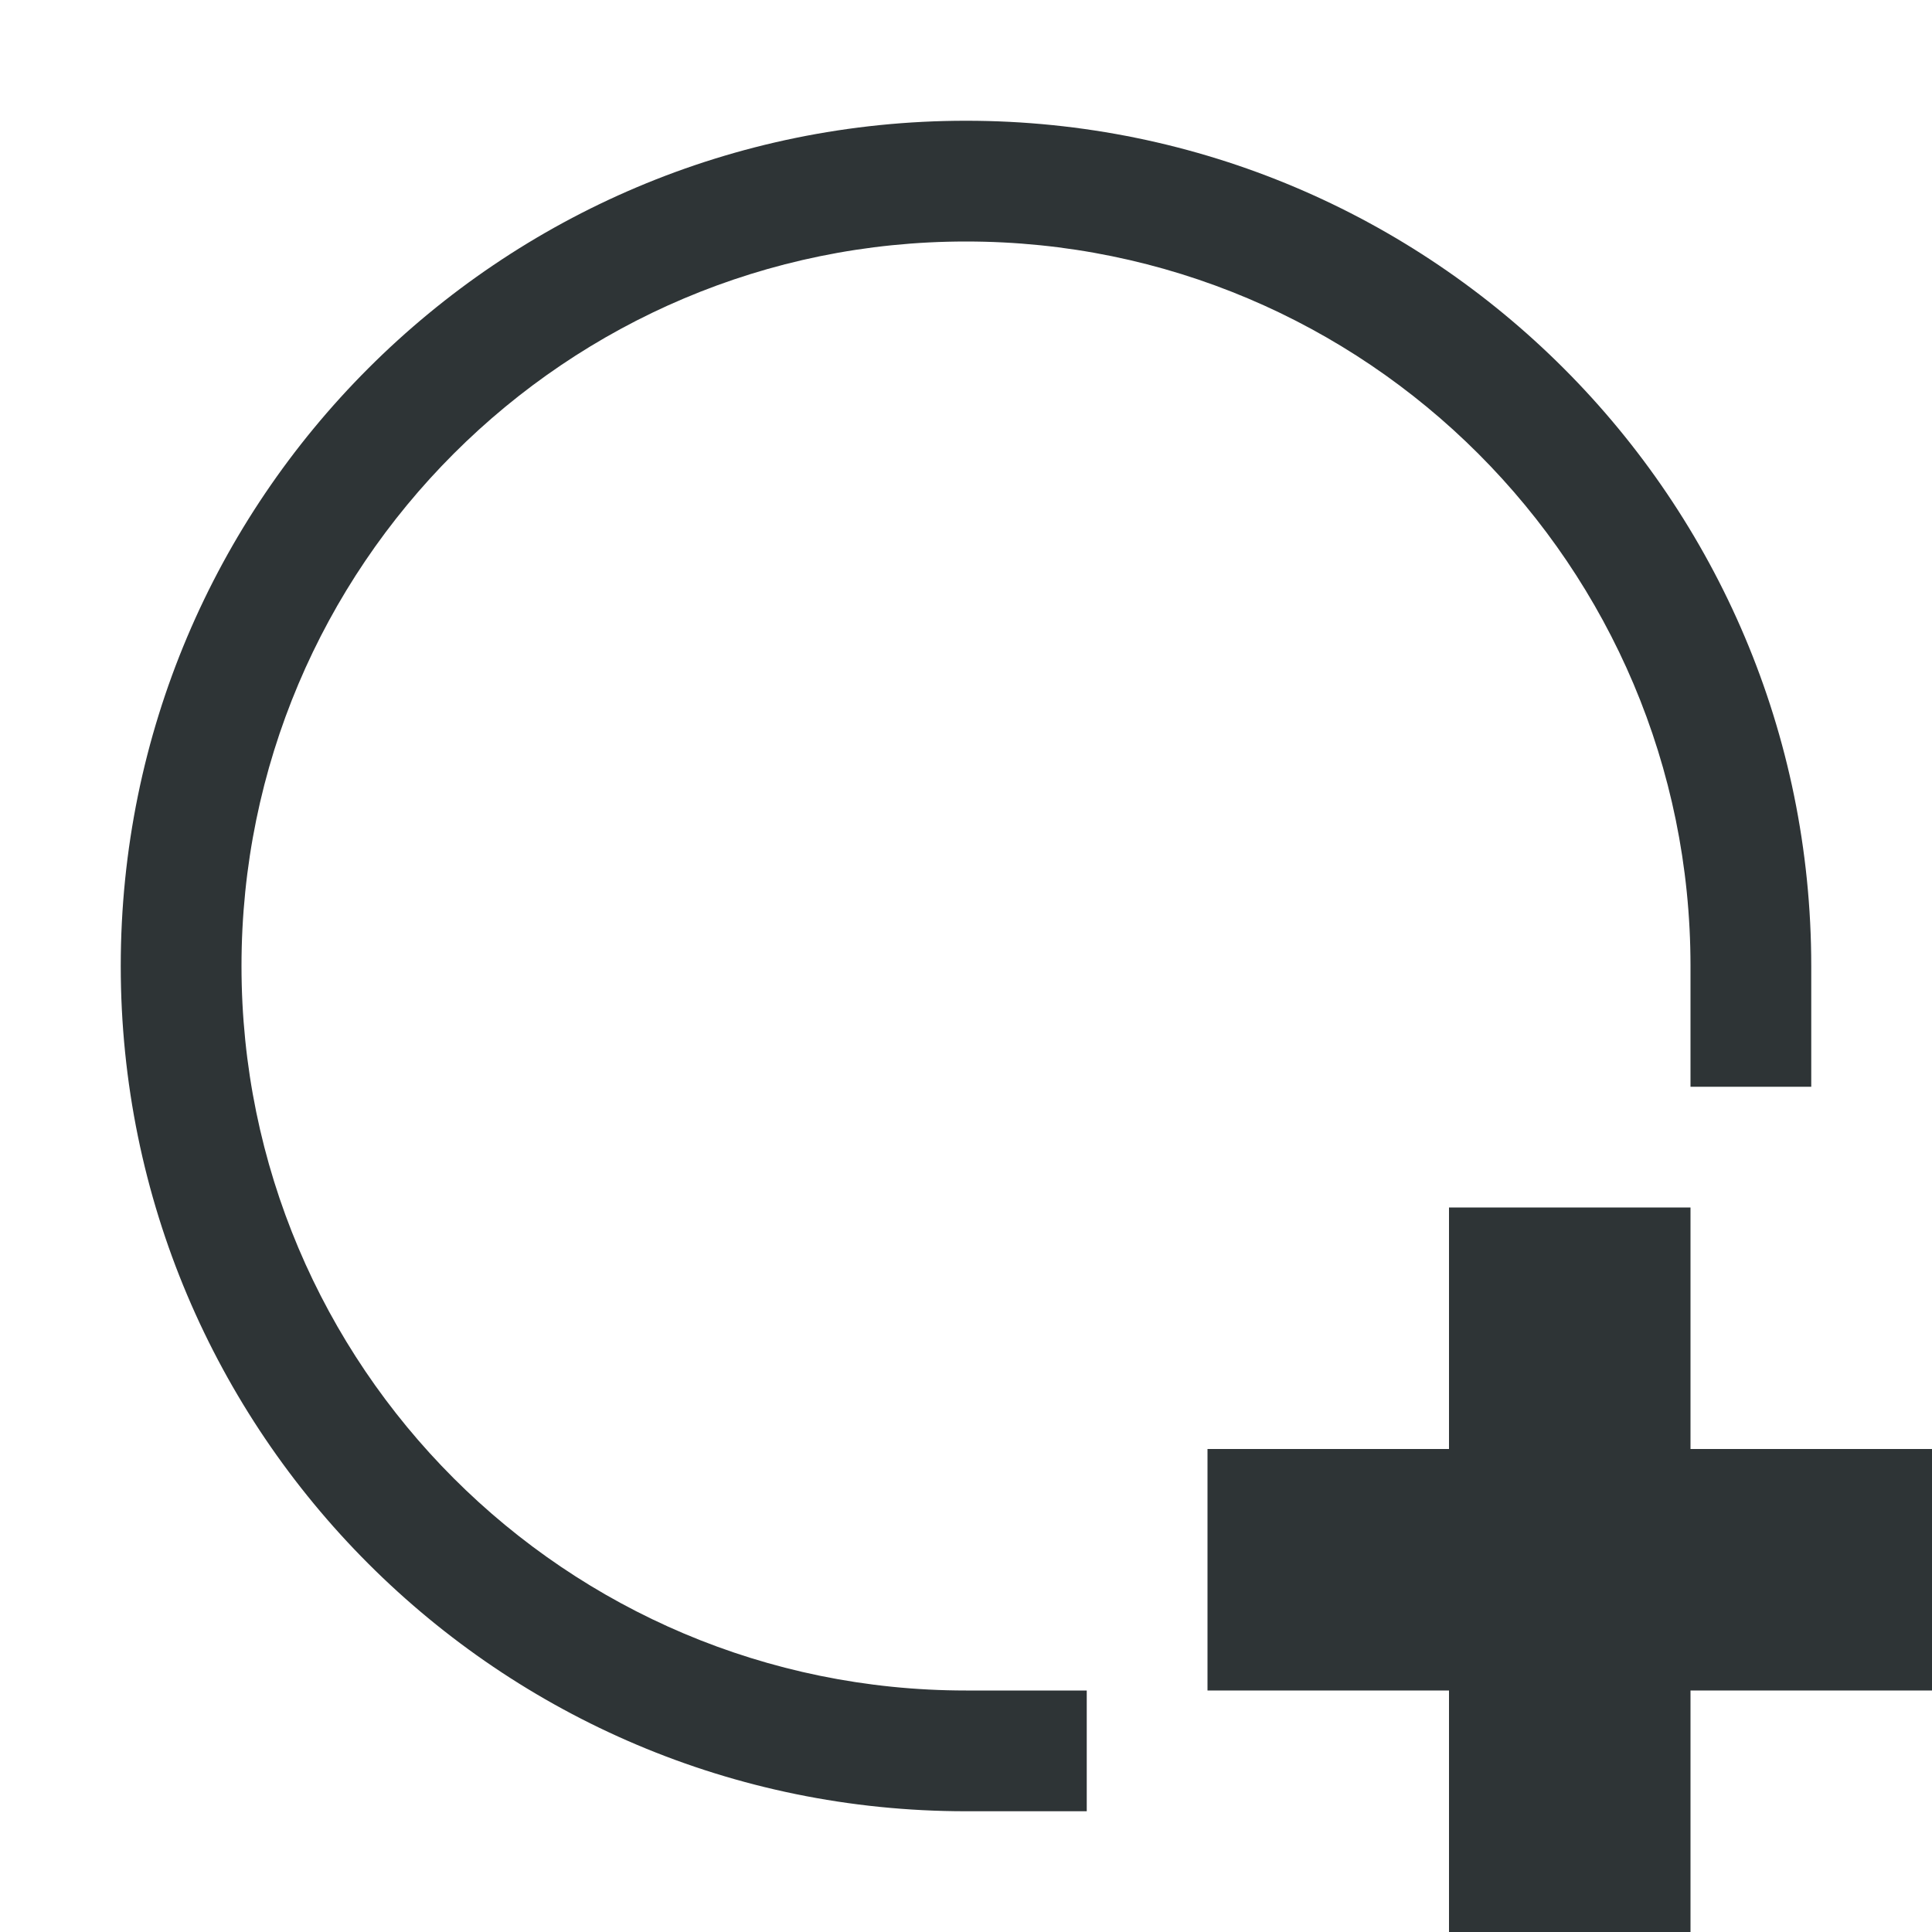
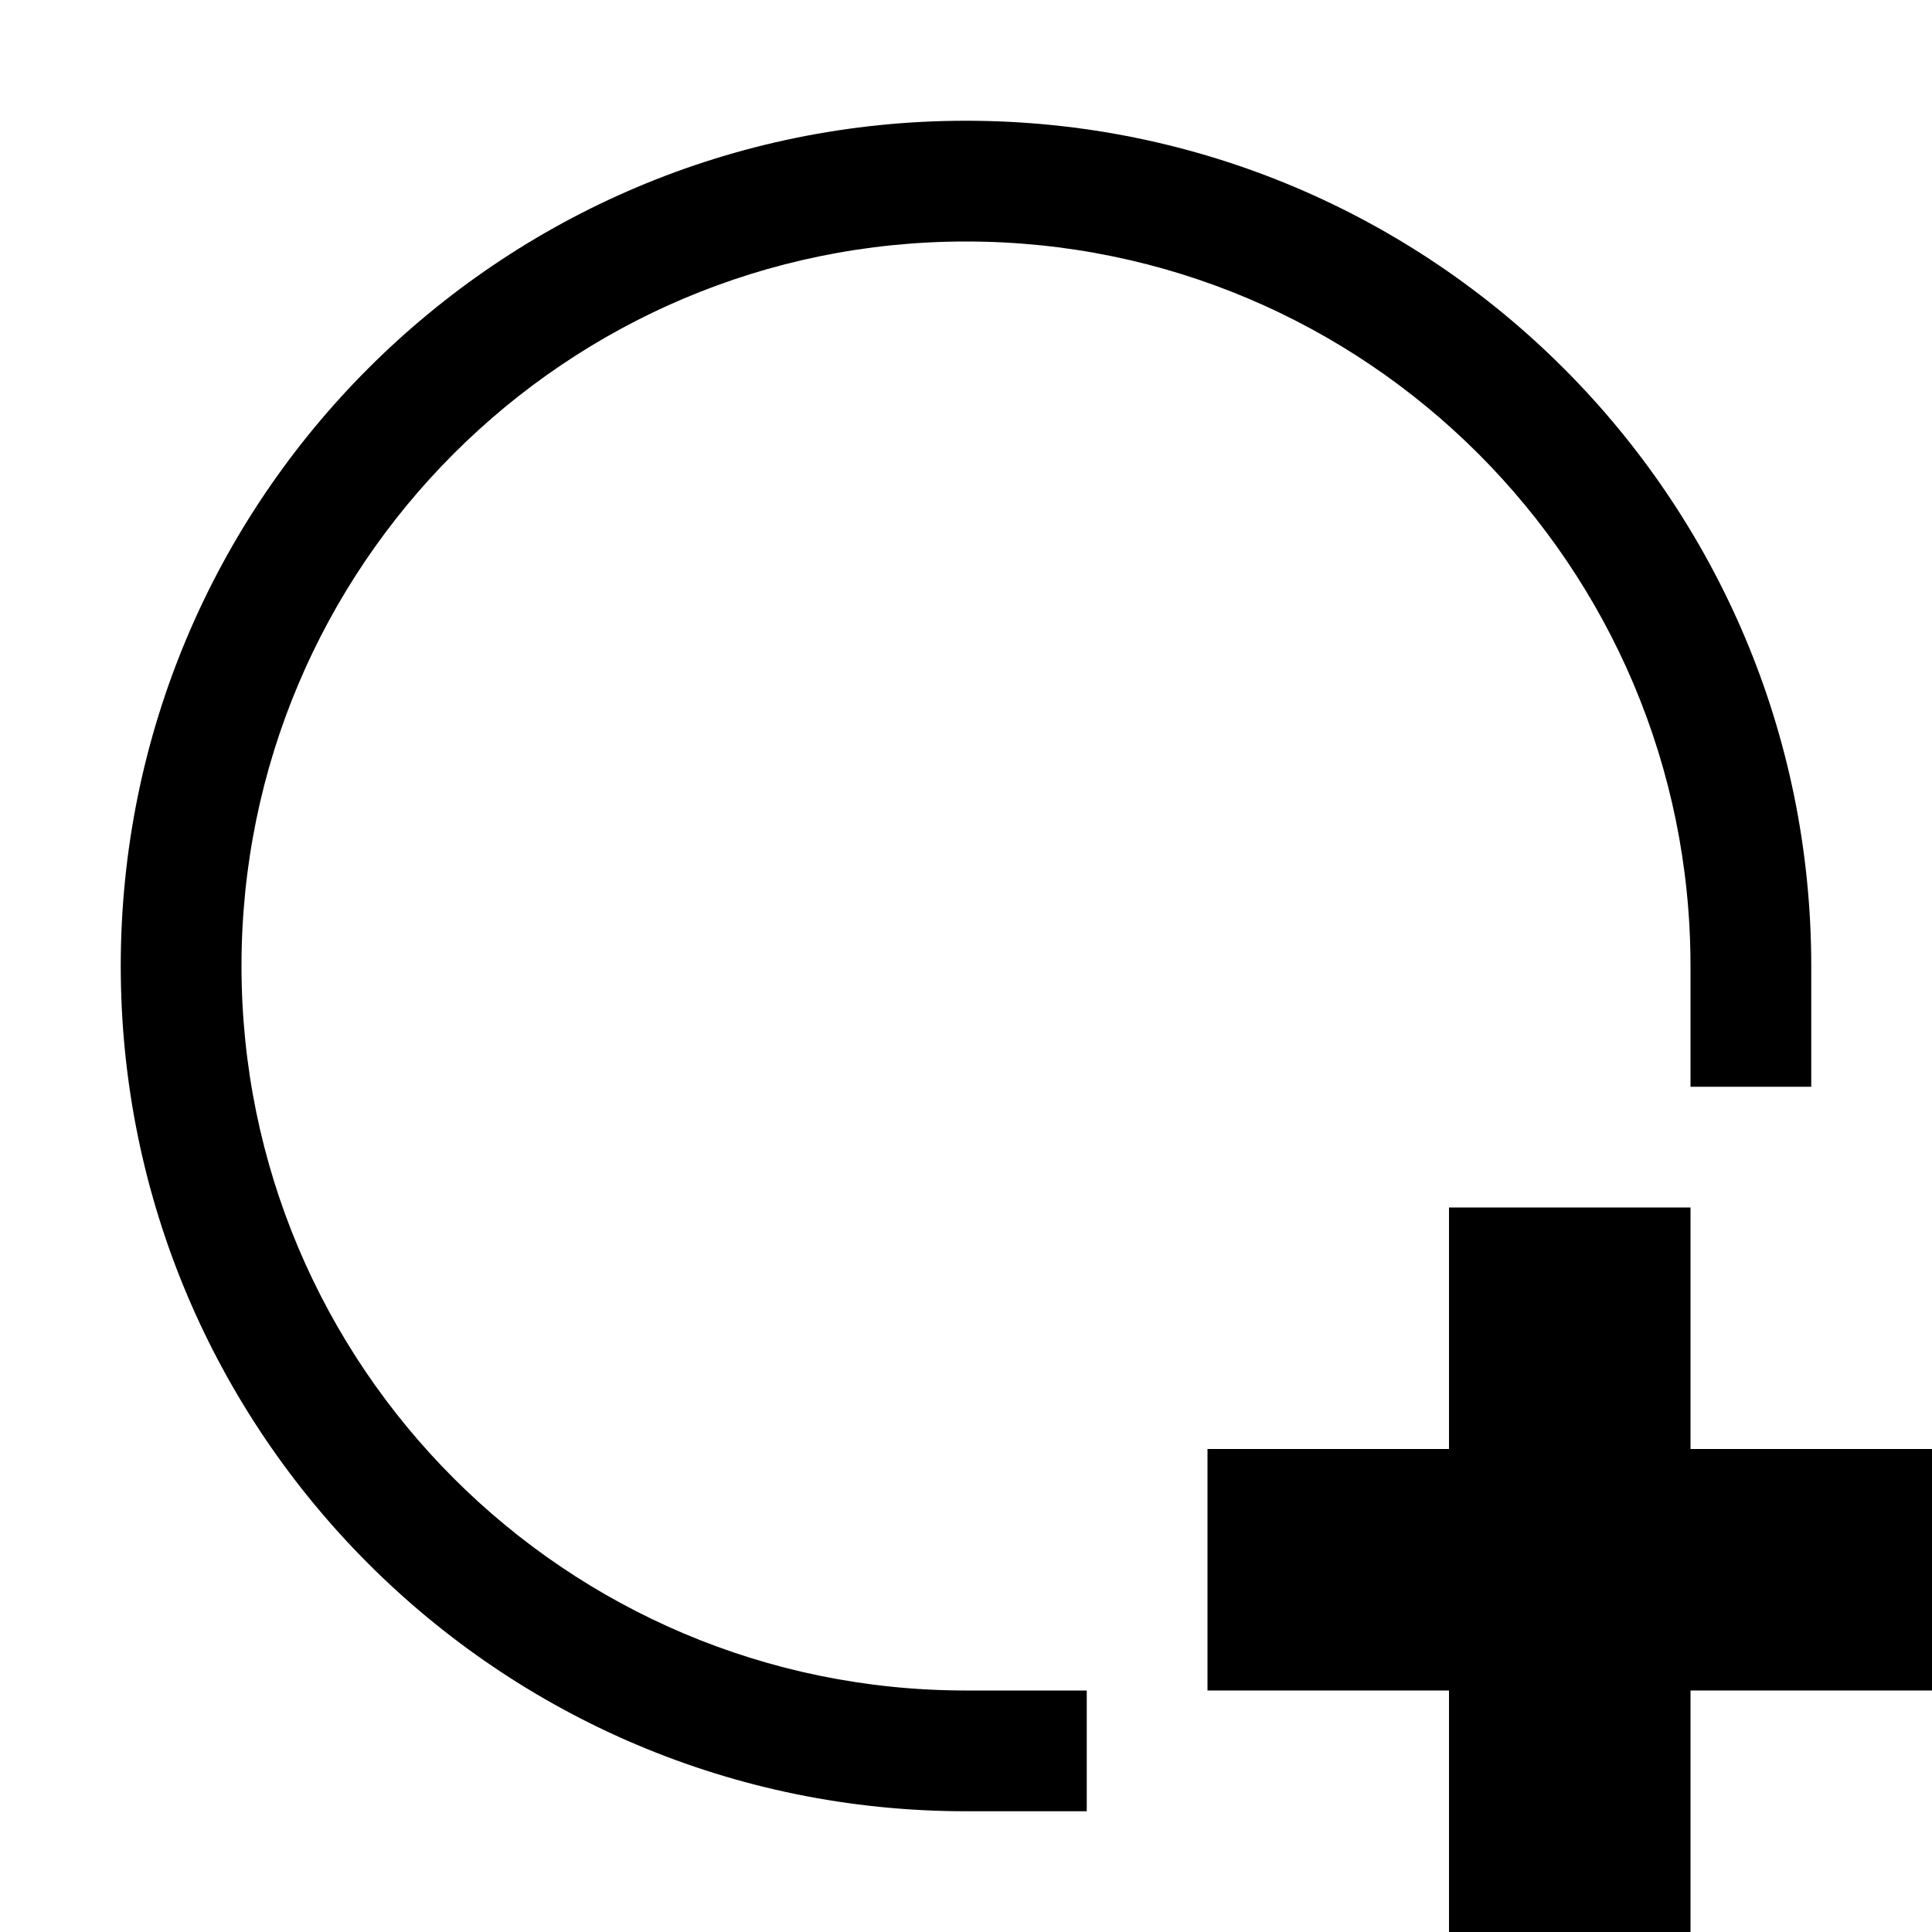
<svg xmlns="http://www.w3.org/2000/svg" version="1.1" width="16" height="16">
  <defs />
-   <path id="Plus" fill="rgba(46,52,54,1)" stroke="none" d="M 14 10 L 12 10 L 12 12 L 10 12 L 10 14 L 12 14 L 12 16 L 14 16 L 14 14 L 16 14 L 16 12 L 14 12 L 14 10 Z" />
-   <path id="Circle" fill="rgba(46,52,54,1)" stroke="none" d="M 8 14 L 9 14 L 9 15 L 8 15 A 7 7 -90 1 1 15 8 L 15 9 L 14 9 L 14 9 L 14 8 A 6 6 -90 1 0 8 14 Z" />
+   <path id="Circle" fill="rgba(0,0,0,1)" stroke="none" d="M 8 14 L 9 14 L 9 15 L 8 15 A 7 7 -90 1 1 15 8 L 15 9 L 14 9 L 14 9 L 14 8 A 6 6 -90 1 0 8 14 Z" />
+   <polygon id="Plus" fill="rgba(0,0,0,1)" stroke="none" points=" 12 10 12 12 10 12 10 14 12 14 12 16 14 16 14 14 16 14 16 12 14 12 14 10" />
</svg>
